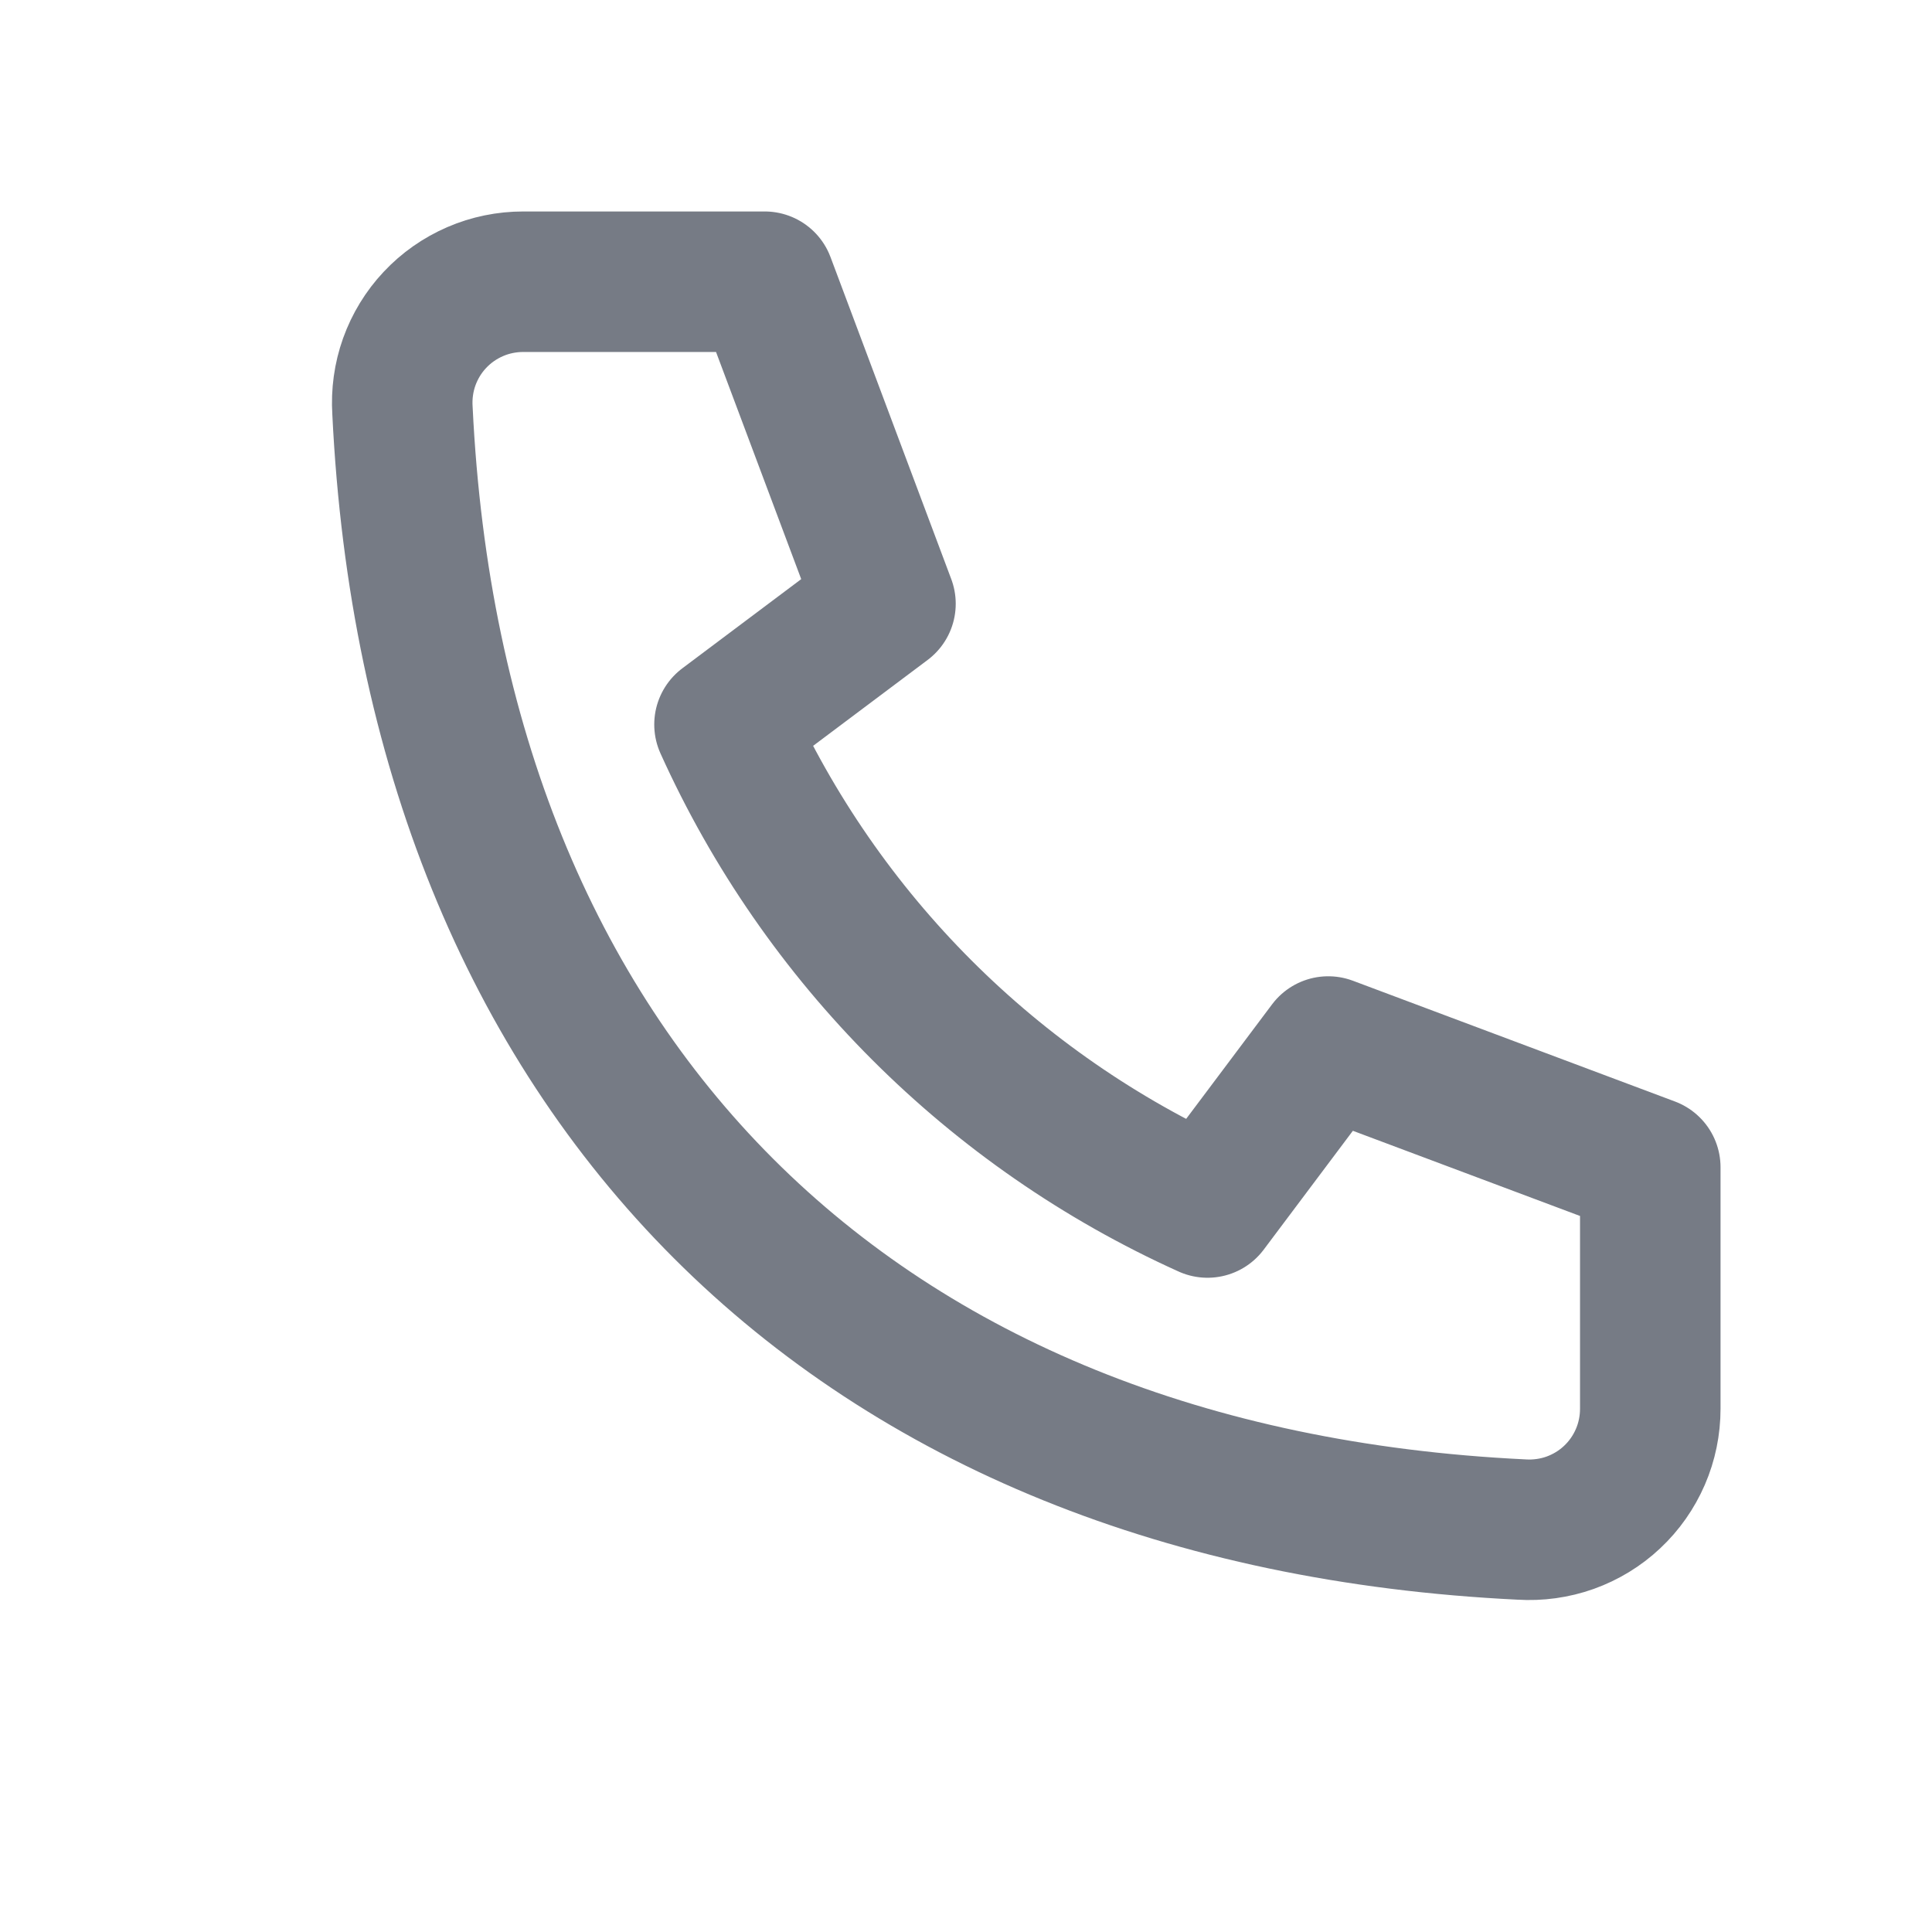
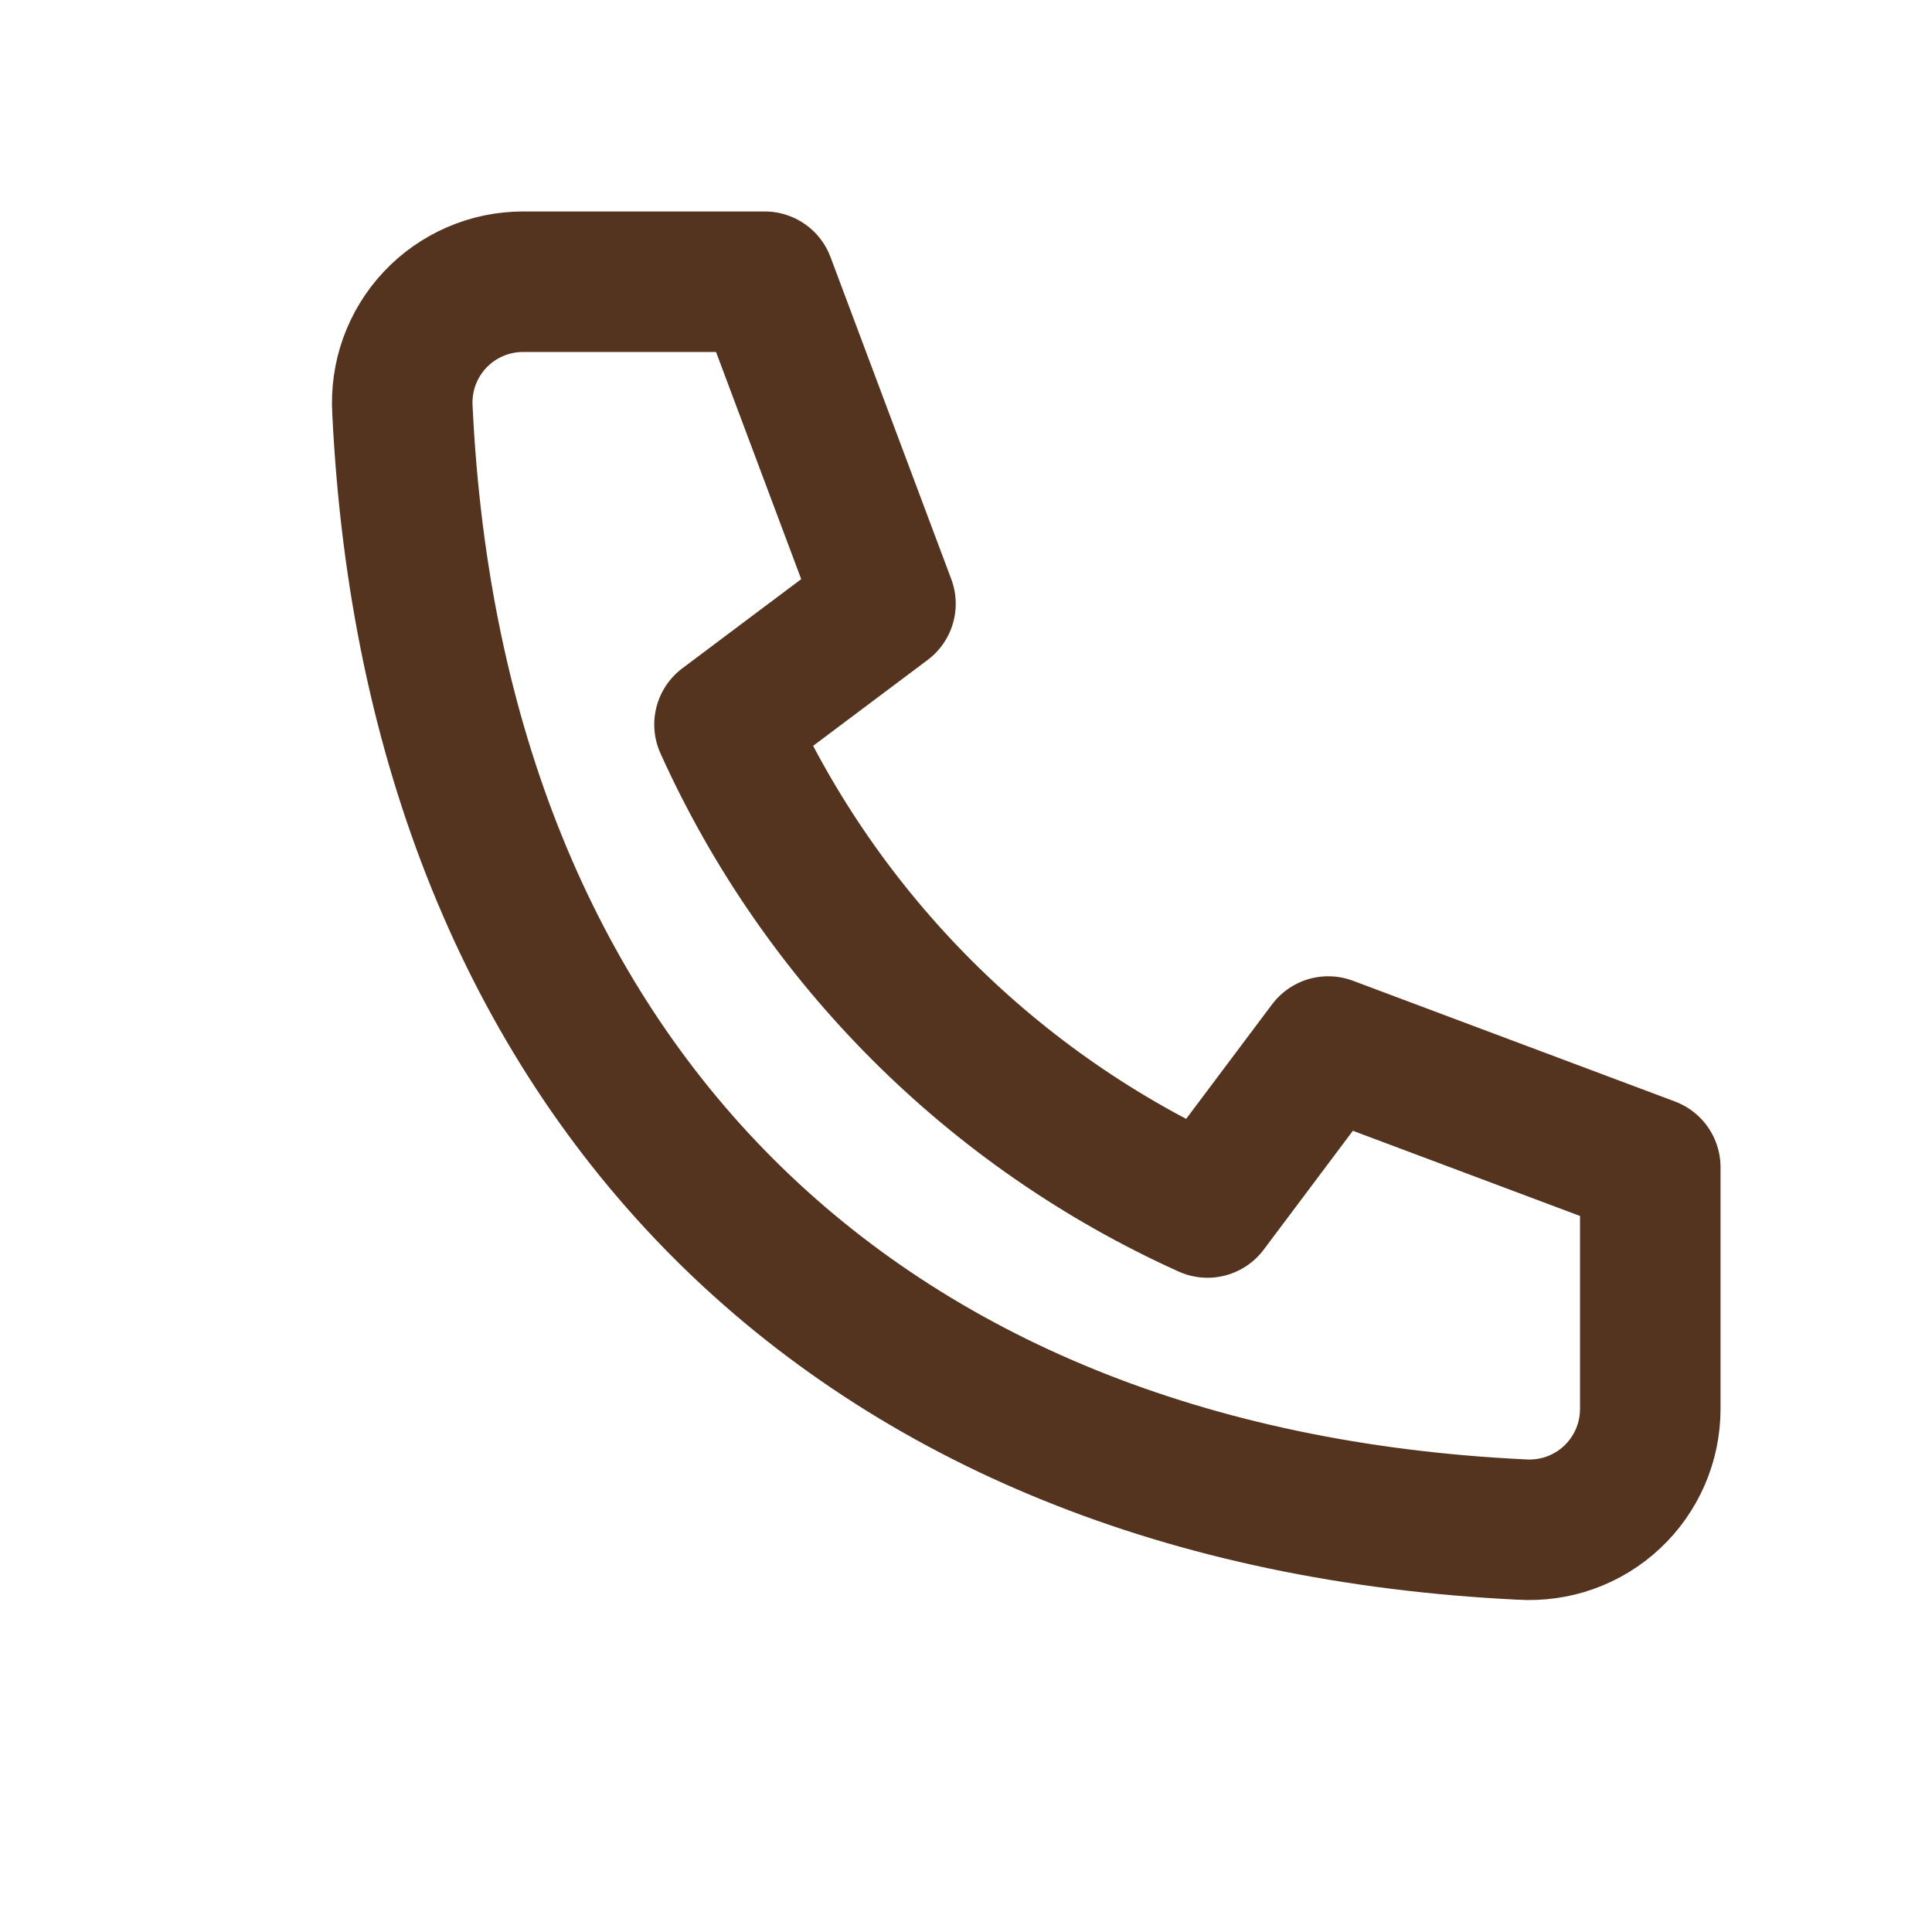
<svg xmlns="http://www.w3.org/2000/svg" preserveAspectRatio="none" overflow="visible" style="display: block;" width="22" height="22" viewBox="0 0 22 22" fill="none">
  <g id="icon/phone">
-     <path id="Vector" d="M5.958 3.208H8.708L10.083 6.875L8.25 8.25C9.352 10.692 11.308 12.648 13.75 13.75L15.125 11.917L18.792 13.292V16.042C18.792 16.23 18.754 16.417 18.679 16.59C18.604 16.763 18.495 16.919 18.357 17.048C18.22 17.177 18.057 17.276 17.879 17.34C17.702 17.403 17.513 17.429 17.325 17.417C9.717 17.05 4.95 12.283 4.583 4.675C4.571 4.487 4.597 4.298 4.66 4.121C4.724 3.943 4.823 3.78 4.952 3.643C5.081 3.505 5.237 3.396 5.41 3.321C5.583 3.246 5.77 3.208 5.958 3.208Z" stroke="#767B85" stroke-width="1.6" stroke-linecap="round" stroke-linejoin="round" />
+     <path id="Vector" d="M5.958 3.208H8.708L10.083 6.875L8.25 8.25C9.352 10.692 11.308 12.648 13.75 13.75L15.125 11.917L18.792 13.292V16.042C18.792 16.23 18.754 16.417 18.679 16.59C18.604 16.763 18.495 16.919 18.357 17.048C18.22 17.177 18.057 17.276 17.879 17.34C17.702 17.403 17.513 17.429 17.325 17.417C9.717 17.05 4.95 12.283 4.583 4.675C4.571 4.487 4.597 4.298 4.66 4.121C4.724 3.943 4.823 3.78 4.952 3.643C5.081 3.505 5.237 3.396 5.41 3.321C5.583 3.246 5.77 3.208 5.958 3.208Z" stroke="#54331F" stroke-width="1.6" stroke-linecap="round" stroke-linejoin="round" />
  </g>
</svg>
